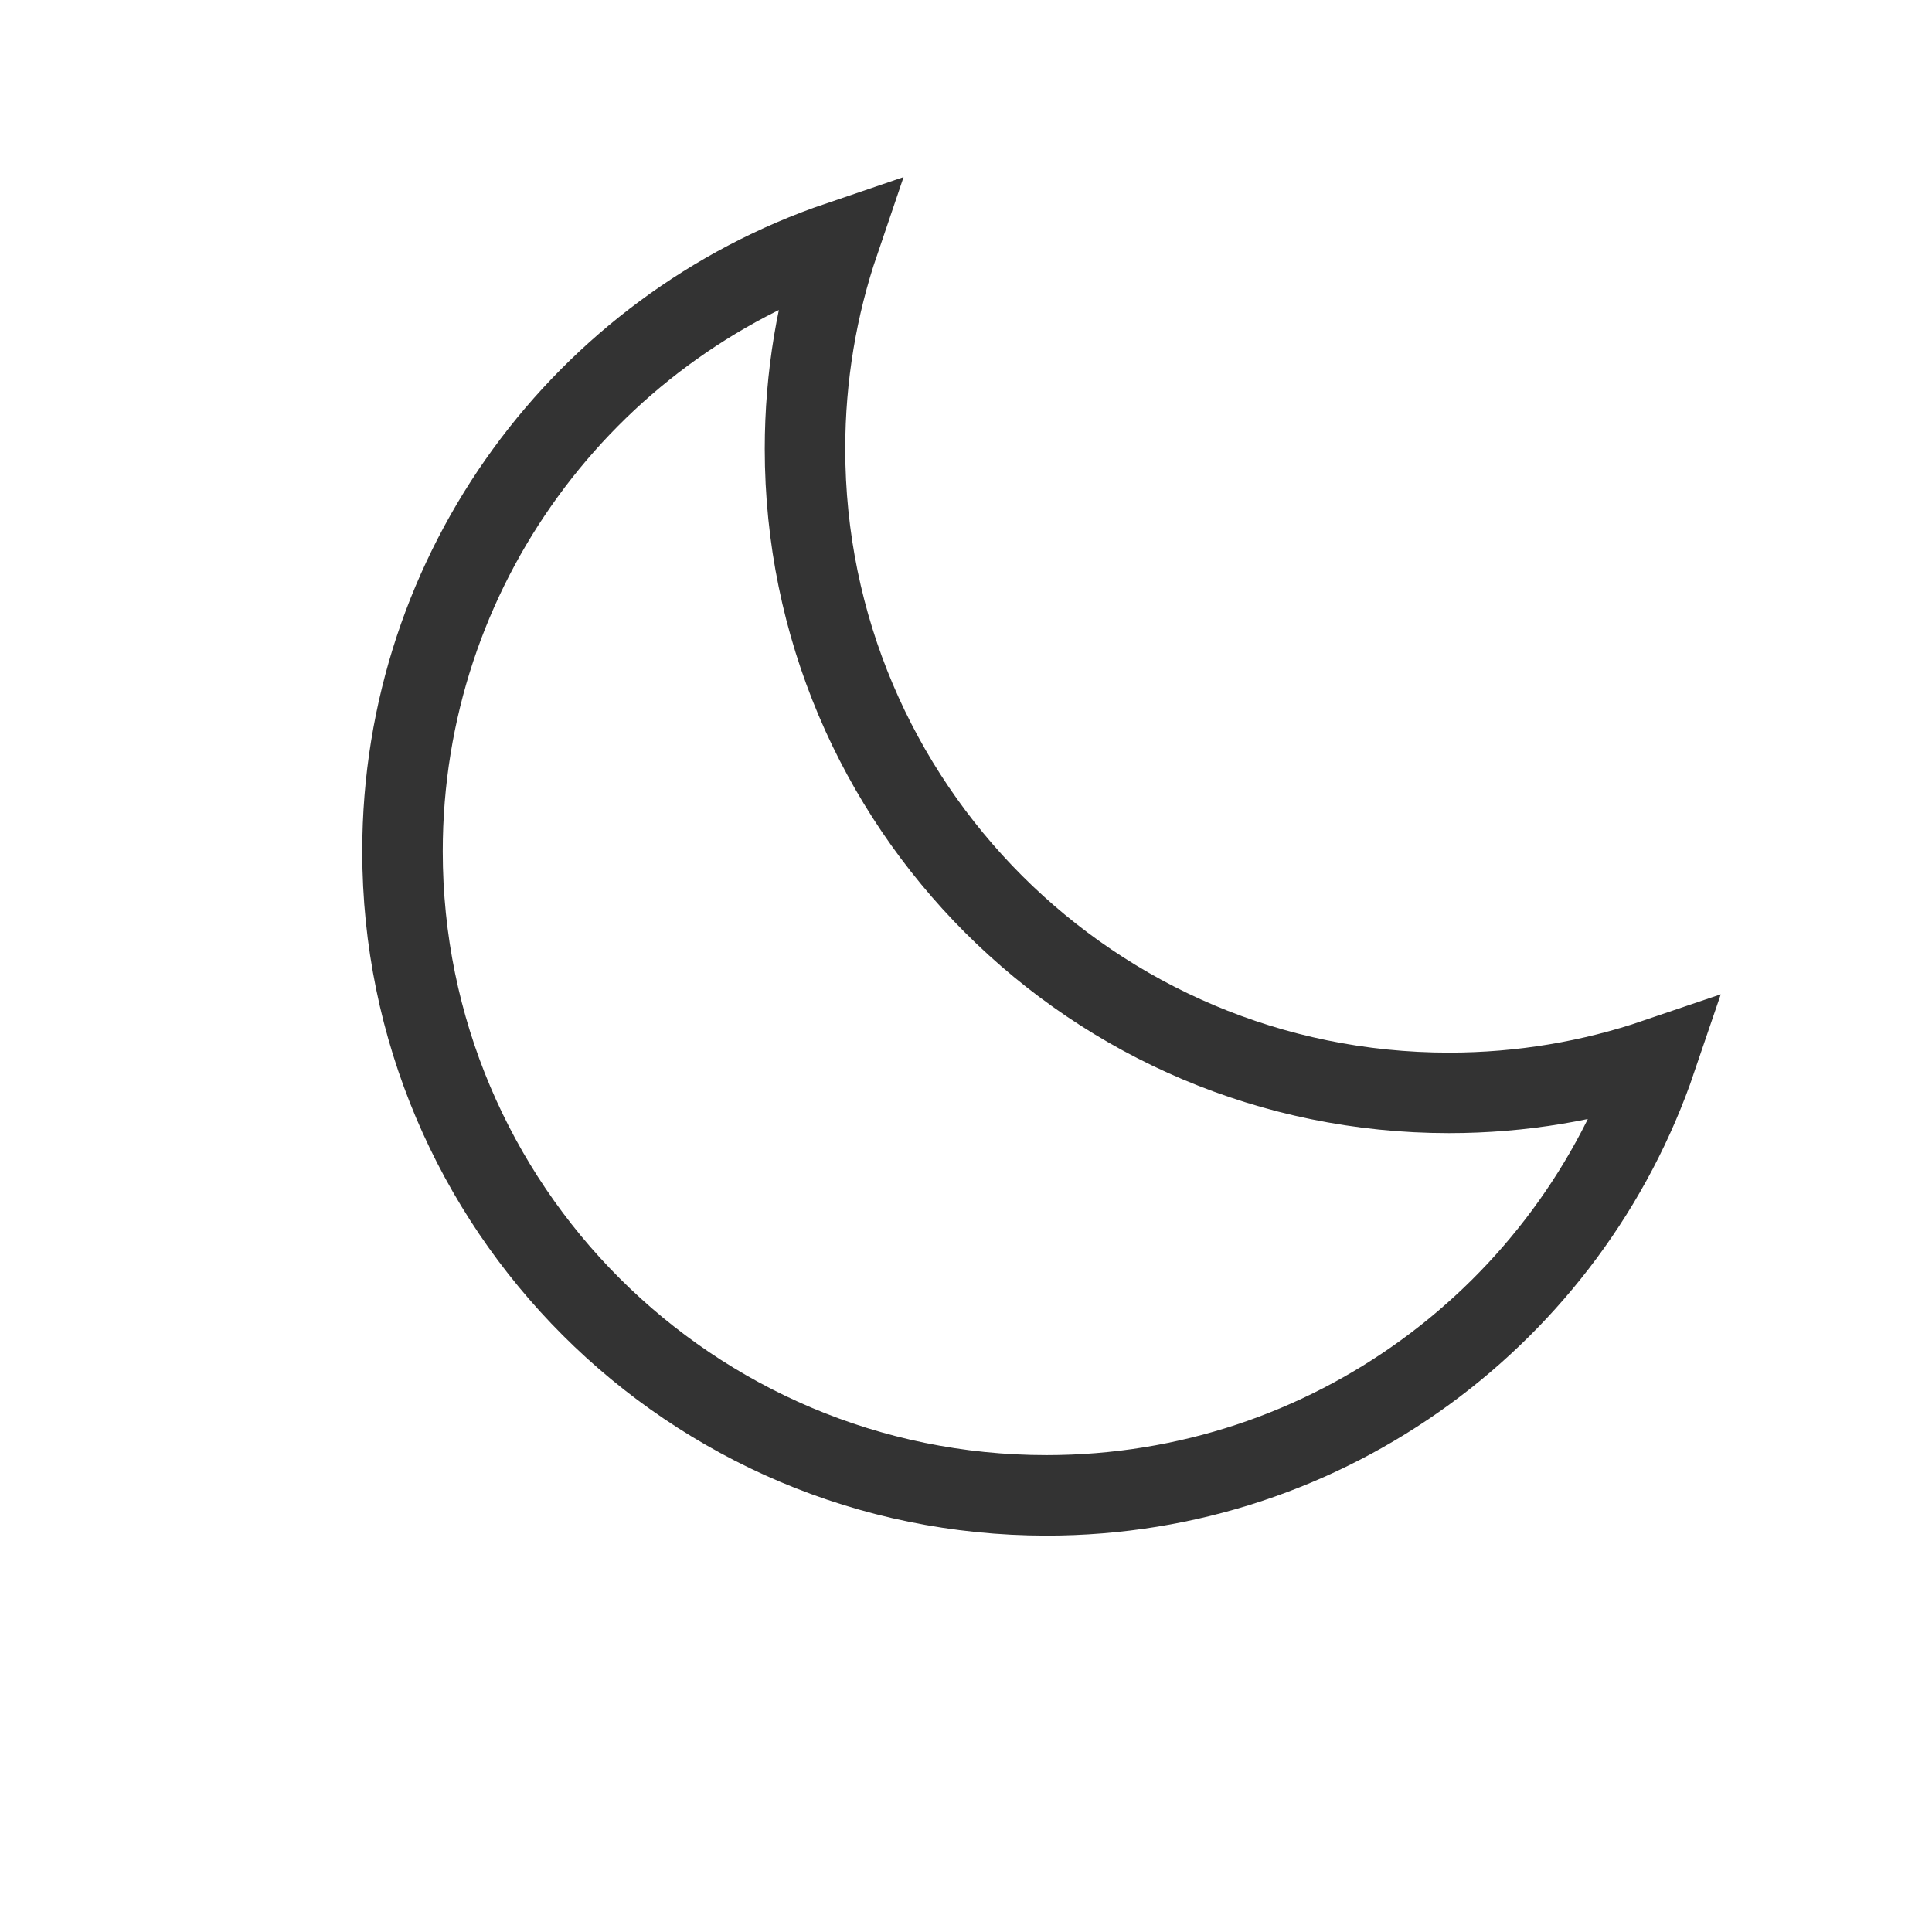
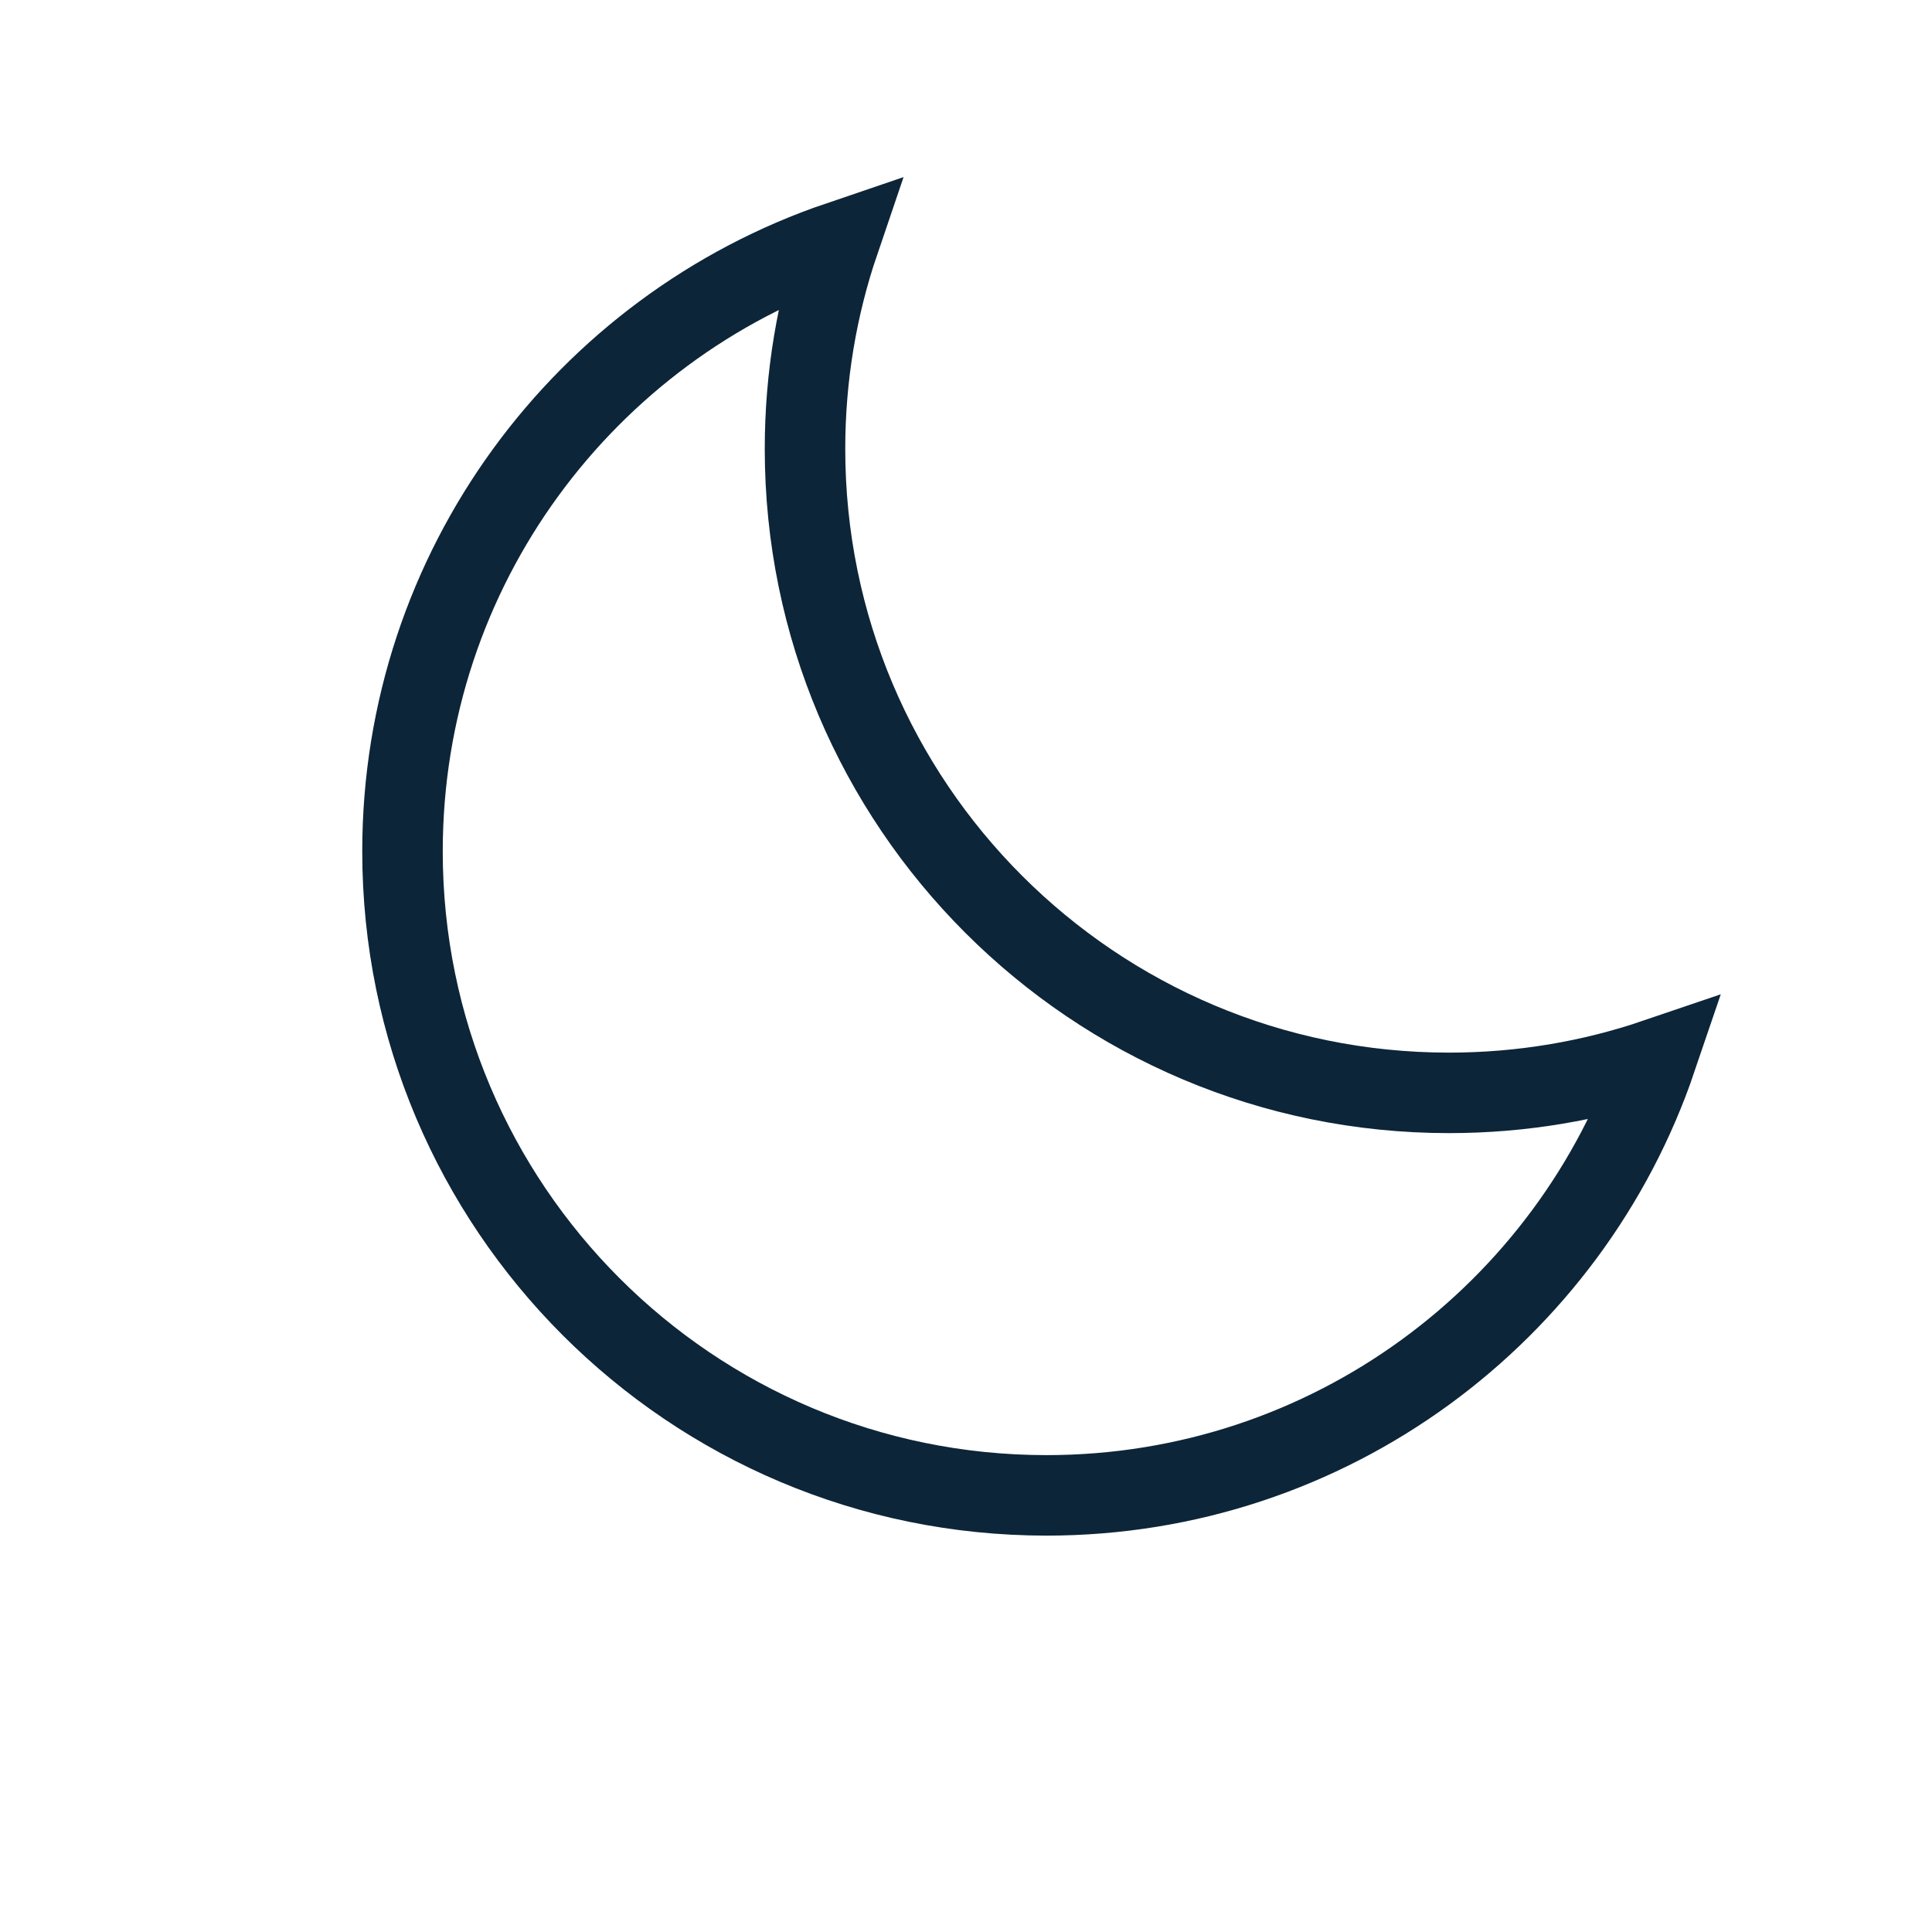
- <svg xmlns="http://www.w3.org/2000/svg" role="img" width="48" height="48" viewBox="0 0 24 24" stroke="#333333" stroke-width="1" stroke-linecap="square" stroke-linejoin="miter" fill="none" color="#333333">
+ <svg xmlns="http://www.w3.org/2000/svg" role="img" width="48" height="48" viewBox="0 0 24 24" stroke="#0d2538" stroke-width="1" stroke-linecap="square" stroke-linejoin="miter" fill="none" aria-label="moon icon">
  <path d="M10.424,3 C10.149,3.808 10,4.675 10,5.576 C10,9.994 13.582,13.576 18,13.576 C18.901,13.576 19.768,13.427 20.576,13.152 C19.504,16.307 16.517,18.576 13,18.576 C8.582,18.576 5,14.994 5,10.576 C5,7.059 7.269,4.072 10.424,3 Z" />
</svg>
